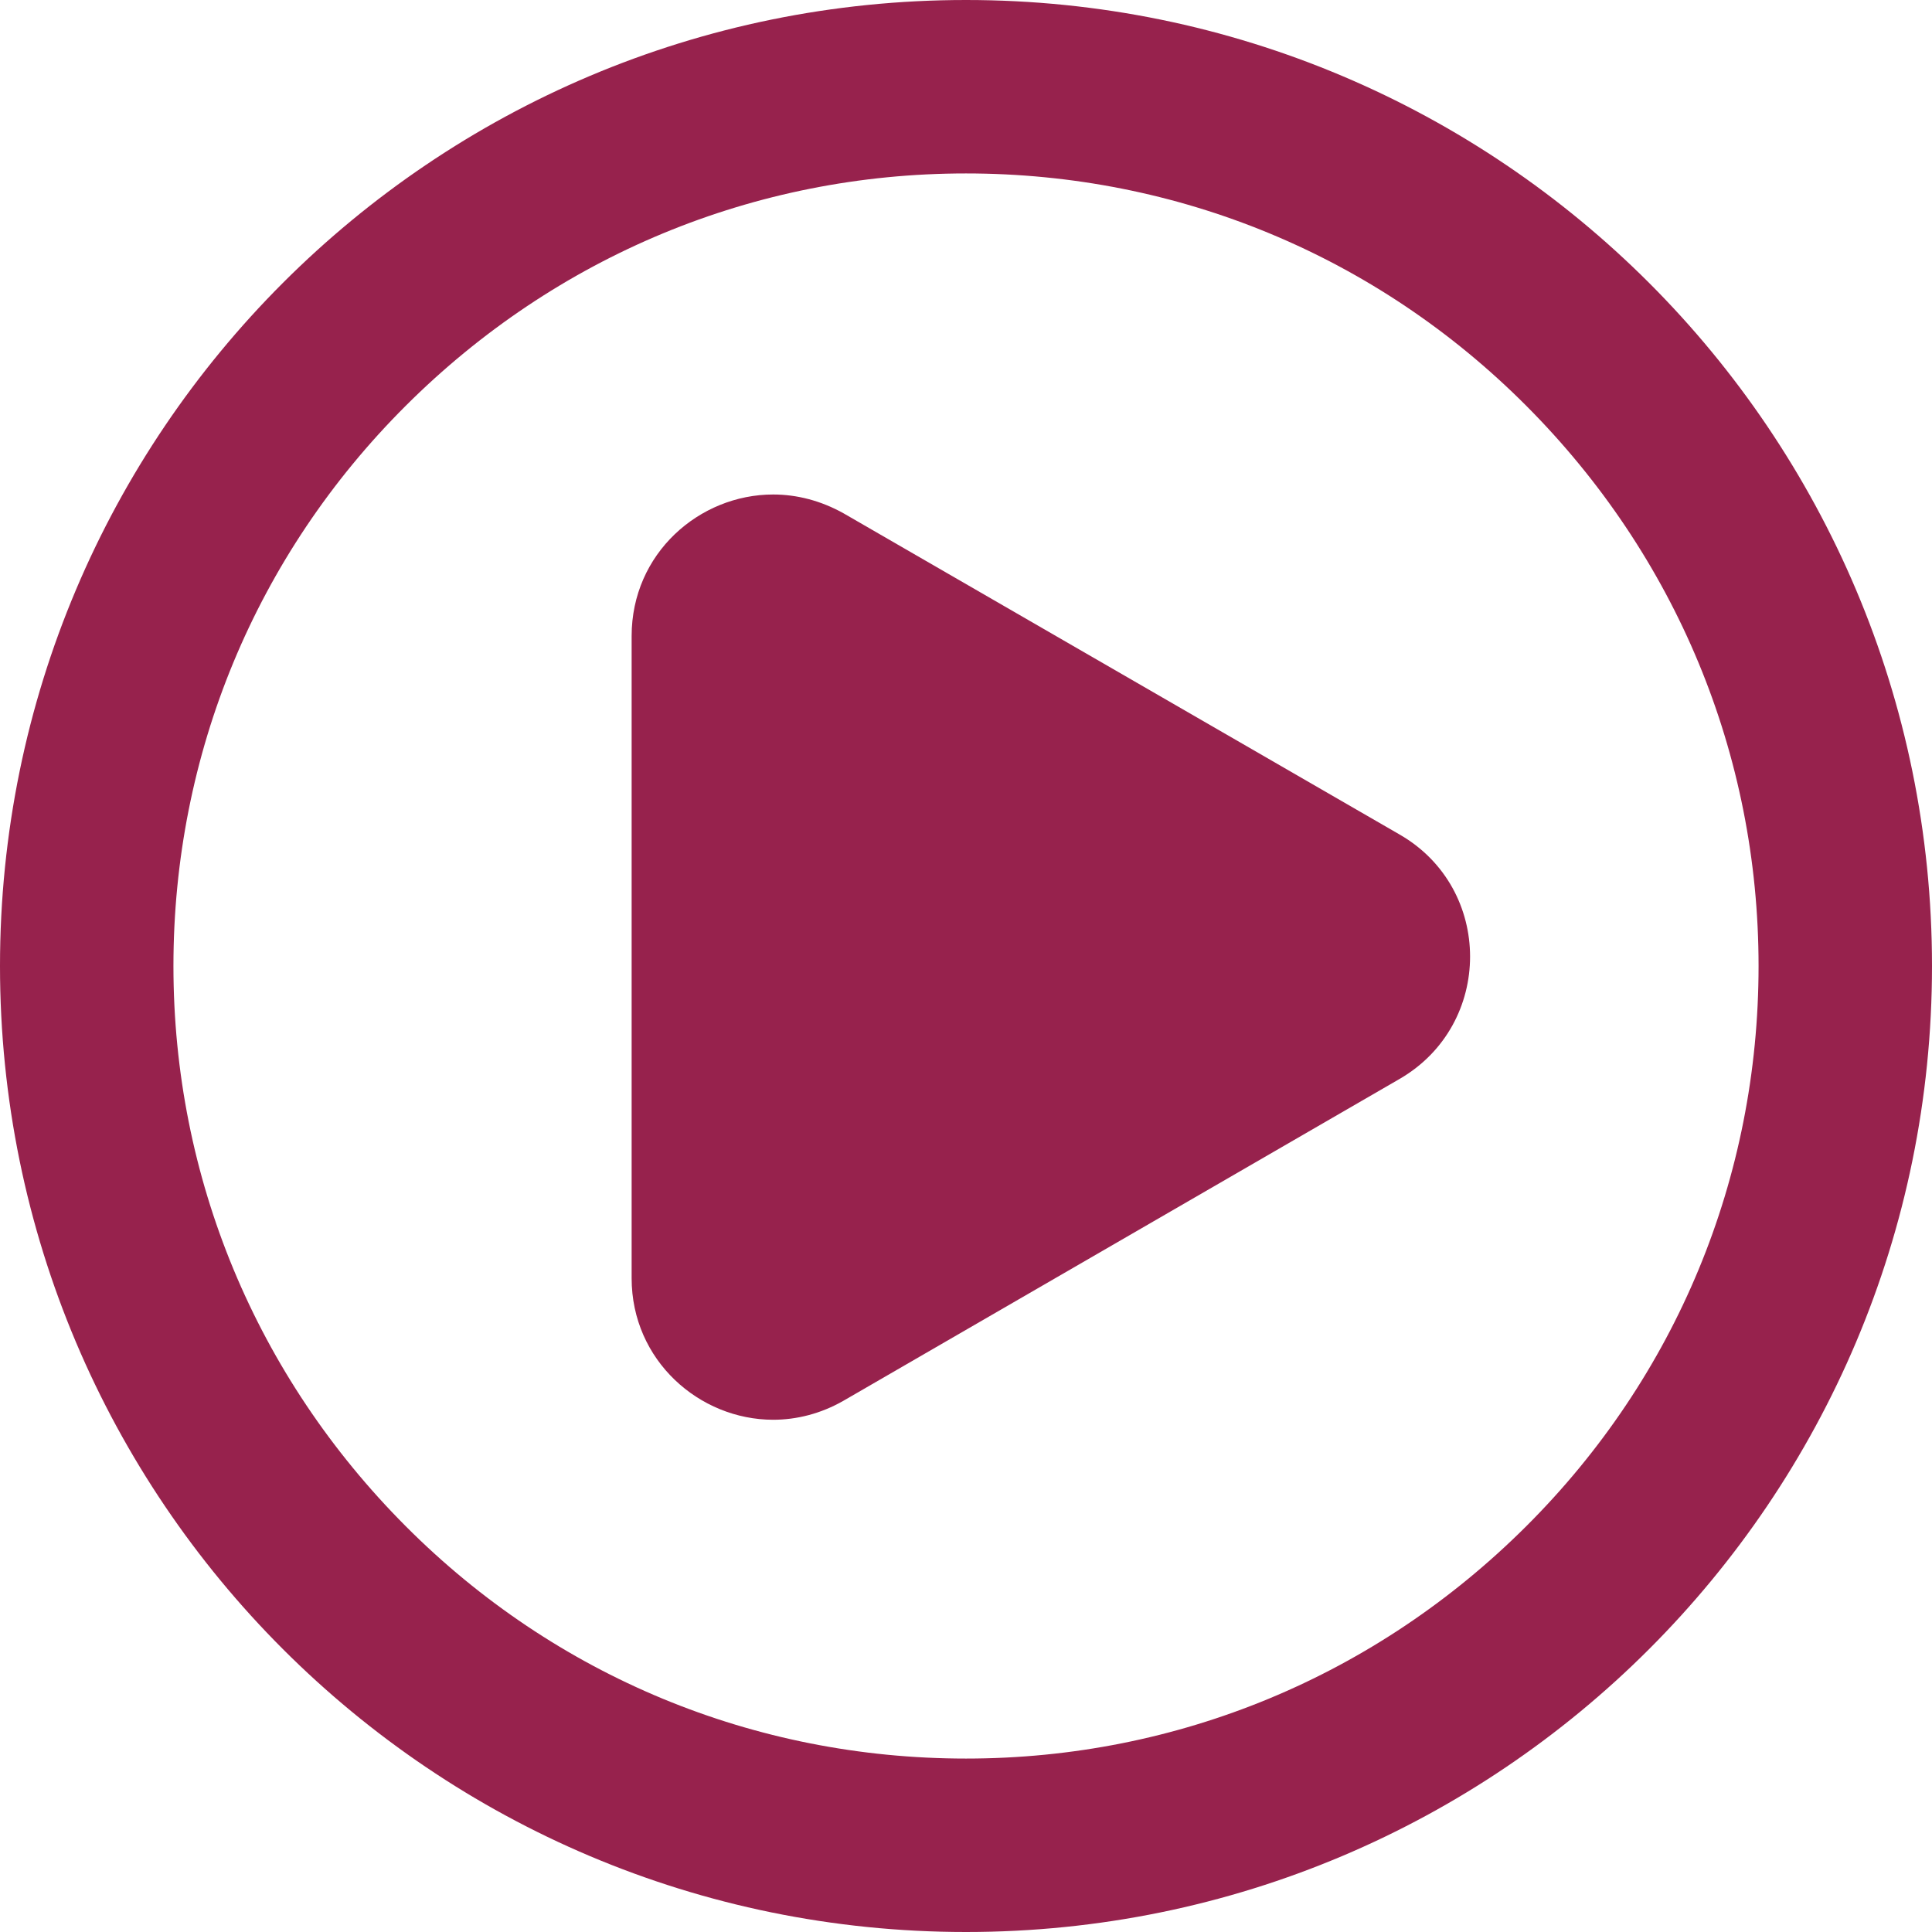
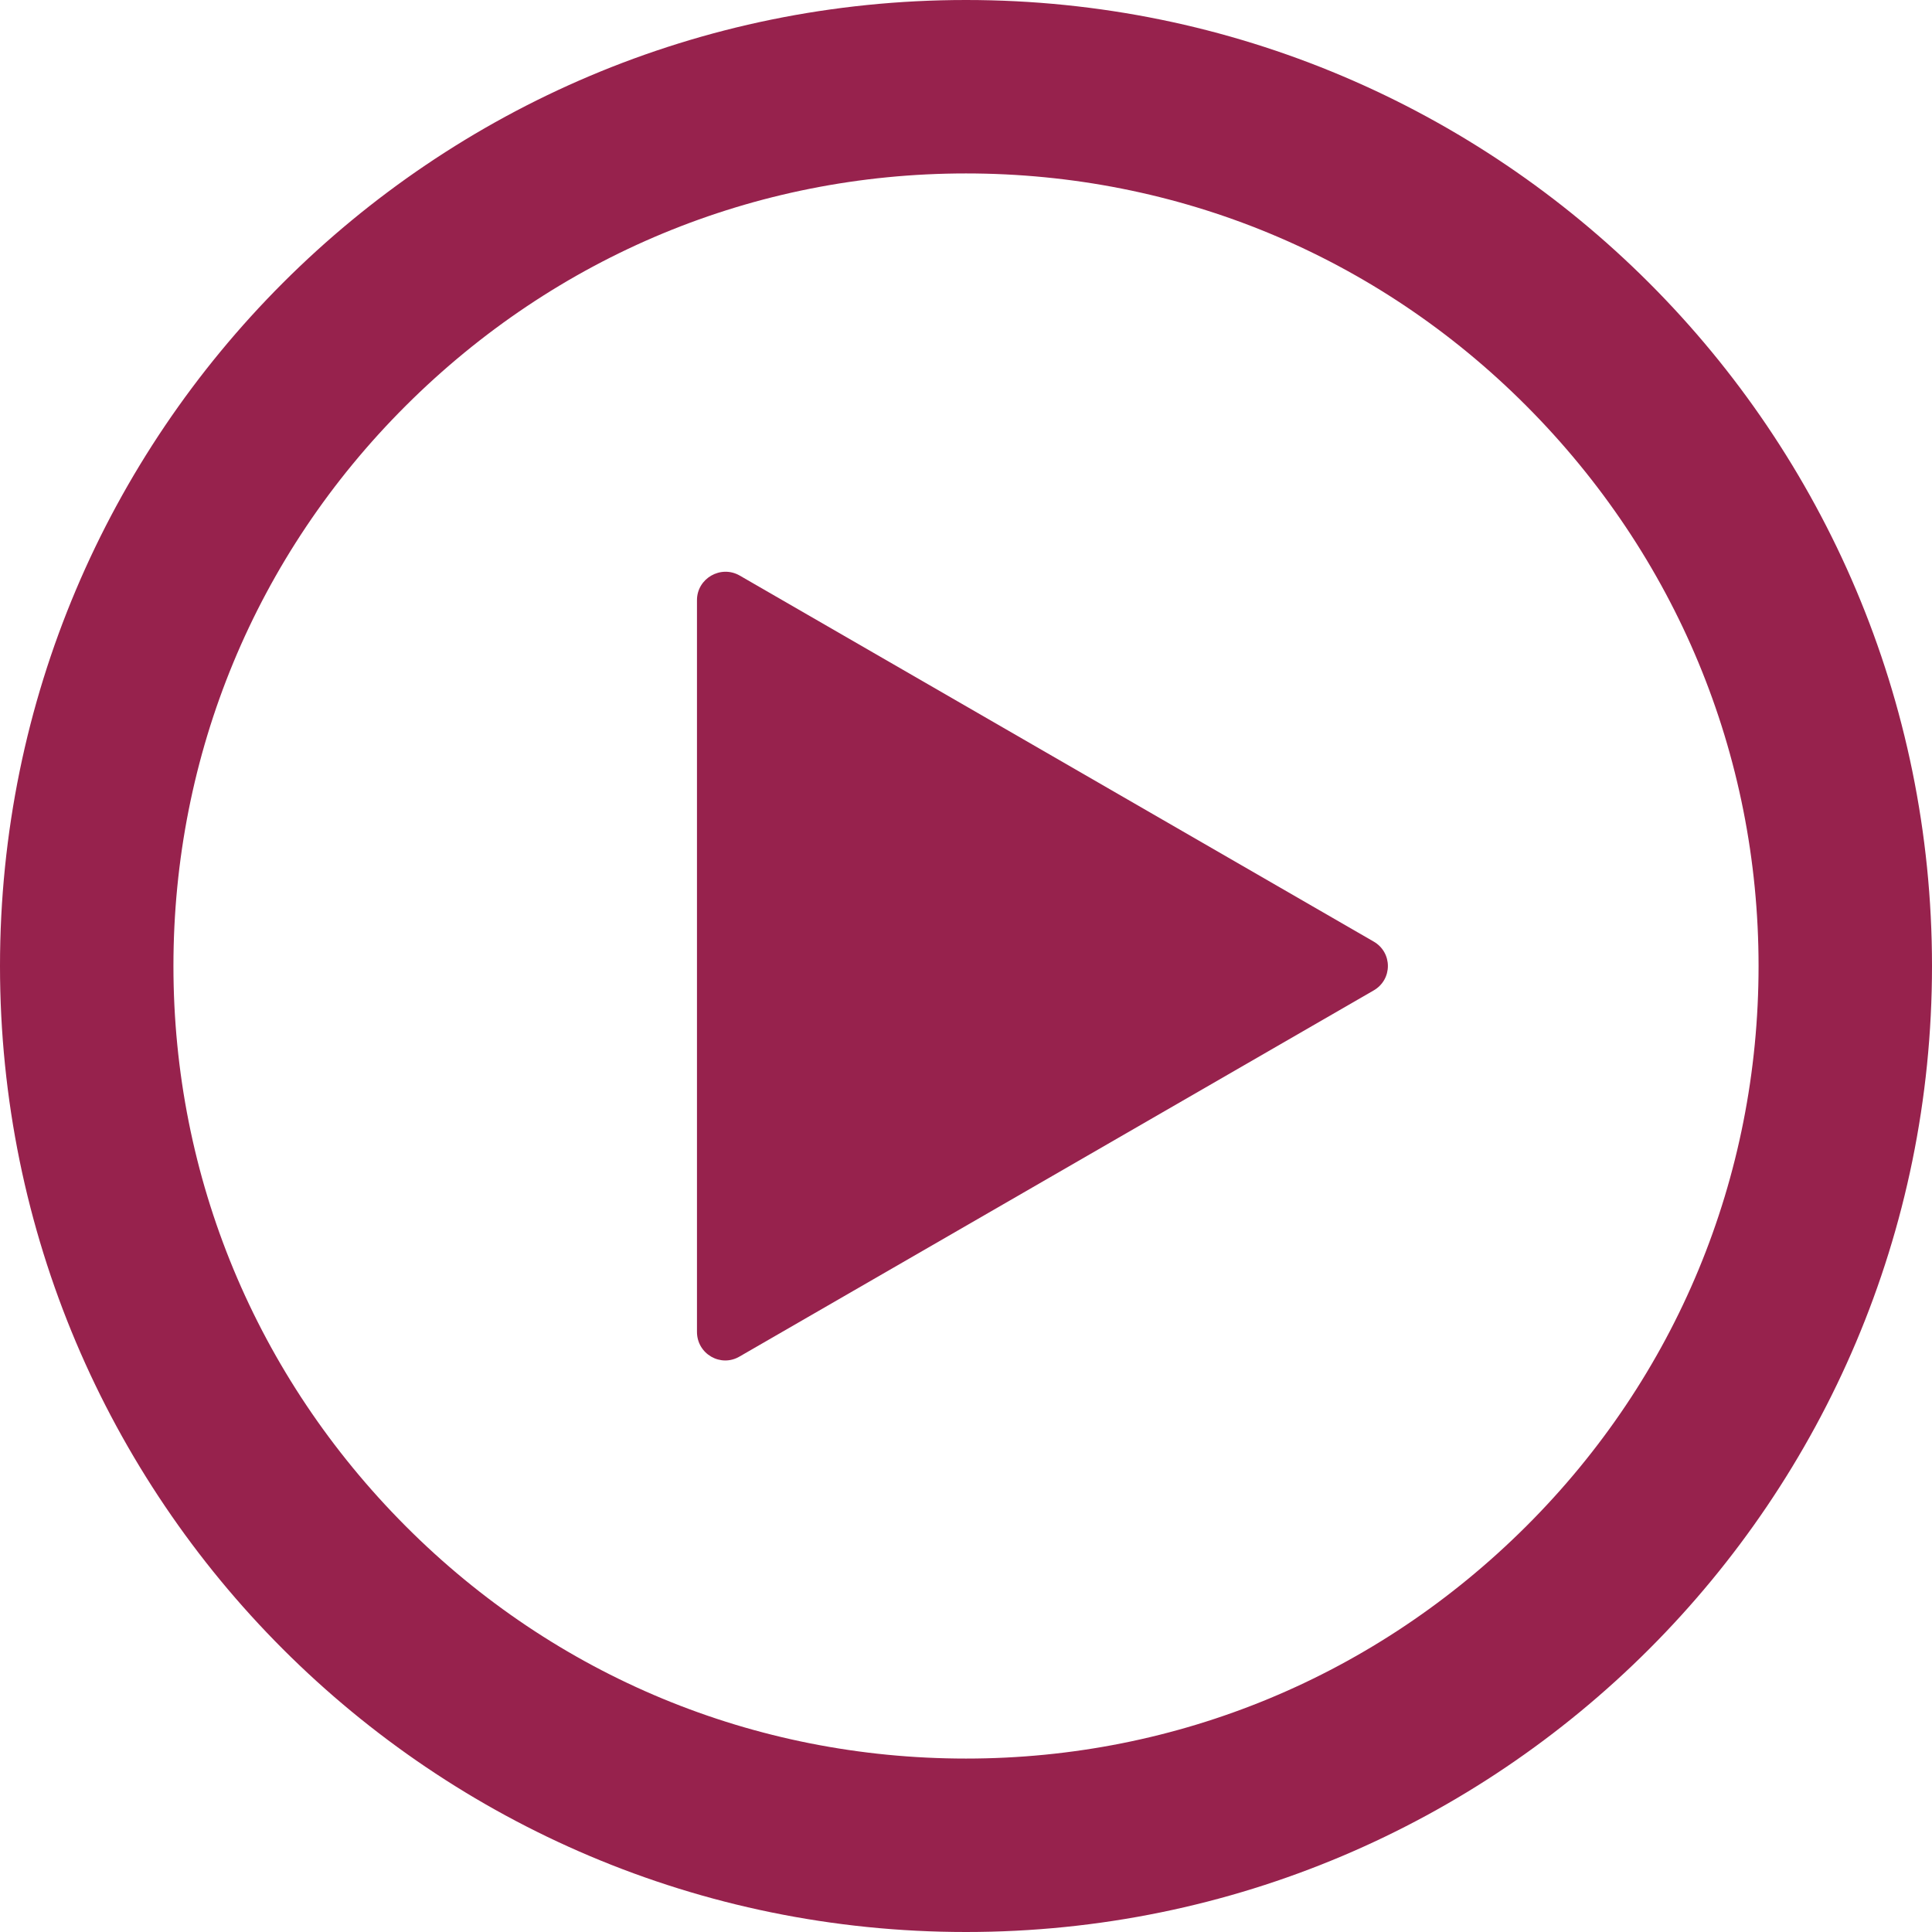
<svg xmlns="http://www.w3.org/2000/svg" version="1.1" id="Layer_1" x="0px" y="0px" viewBox="0 0 479 479" style="enable-background:new 0 0 479 479;" xml:space="preserve">
  <style type="text/css">
	.st0{fill:#97224D;}
</style>
  <g>
-     <g>
-       <path class="st0" d="M239.5,43c52.5,0,101.8,20.4,138.9,57.6S436,187,436,239.5s-20.4,101.8-57.6,138.9S292,436,239.5,436    s-101.8-20.4-138.9-57.6S43,292,43,239.5s20.4-101.8,57.6-138.9S187,43,239.5,43 M239.5,0C107.2,0,0,107.2,0,239.5    S107.2,479,239.5,479S479,371.8,479,239.5S371.8,0,239.5,0L239.5,0z" />
-     </g>
-     <g>
-       <path class="st0" d="M191.7,330.3c-6.5,0-13.6-5.2-13.6-13.6V157.6c0-8.4,7-13.6,13.6-13.6c2.3,0,4.6,0.6,6.7,1.9l137.8,79.6    c6.1,3.5,6.8,9.3,6.8,11.7s-0.7,8.2-6.8,11.7l-137.8,79.6C196.3,329.7,194,330.3,191.7,330.3C191.7,330.3,191.7,330.3,191.7,330.3    z" />
-       <path class="st0" d="M199.7,171.5l113.8,65.7l-113.8,65.7V171.5 M191.7,122.6c-18.3,0-35.1,14.6-35.1,35.1v159.2    c0,20.4,16.8,35.1,35.1,35.1c5.8,0,11.8-1.5,17.4-4.7L347,267.5c23.3-13.5,23.3-47.2,0-60.6l-137.8-79.6    C203.5,124.1,197.5,122.6,191.7,122.6L191.7,122.6z" />
-     </g>
+     <path class="st0" d="M239.5,43c52.5,0,101.8,20.4,138.9,57.6S436,187,436,239.5s-20.4,101.8-57.6,138.9S292,436,239.5,436   s-101.8-20.4-138.9-57.6S43,292,43,239.5s20.4-101.8,57.6-138.9S187,43,239.5,43 M239.5,0C107.2,0,0,107.2,0,239.5   S107.2,479,239.5,479S479,371.8,479,239.5S371.8,0,239.5,0L239.5,0z" />
  </g>
+   <path class="st0" d="M340.5,233.4l-157.1-90.7c-4.7-2.7-10.6,0.7-10.6,6.1v181.4c0,5.5,5.9,8.9,10.6,6.1l157.1-90.7  C345.3,242.9,345.3,236.1,340.5,233.4z" />
</svg>
